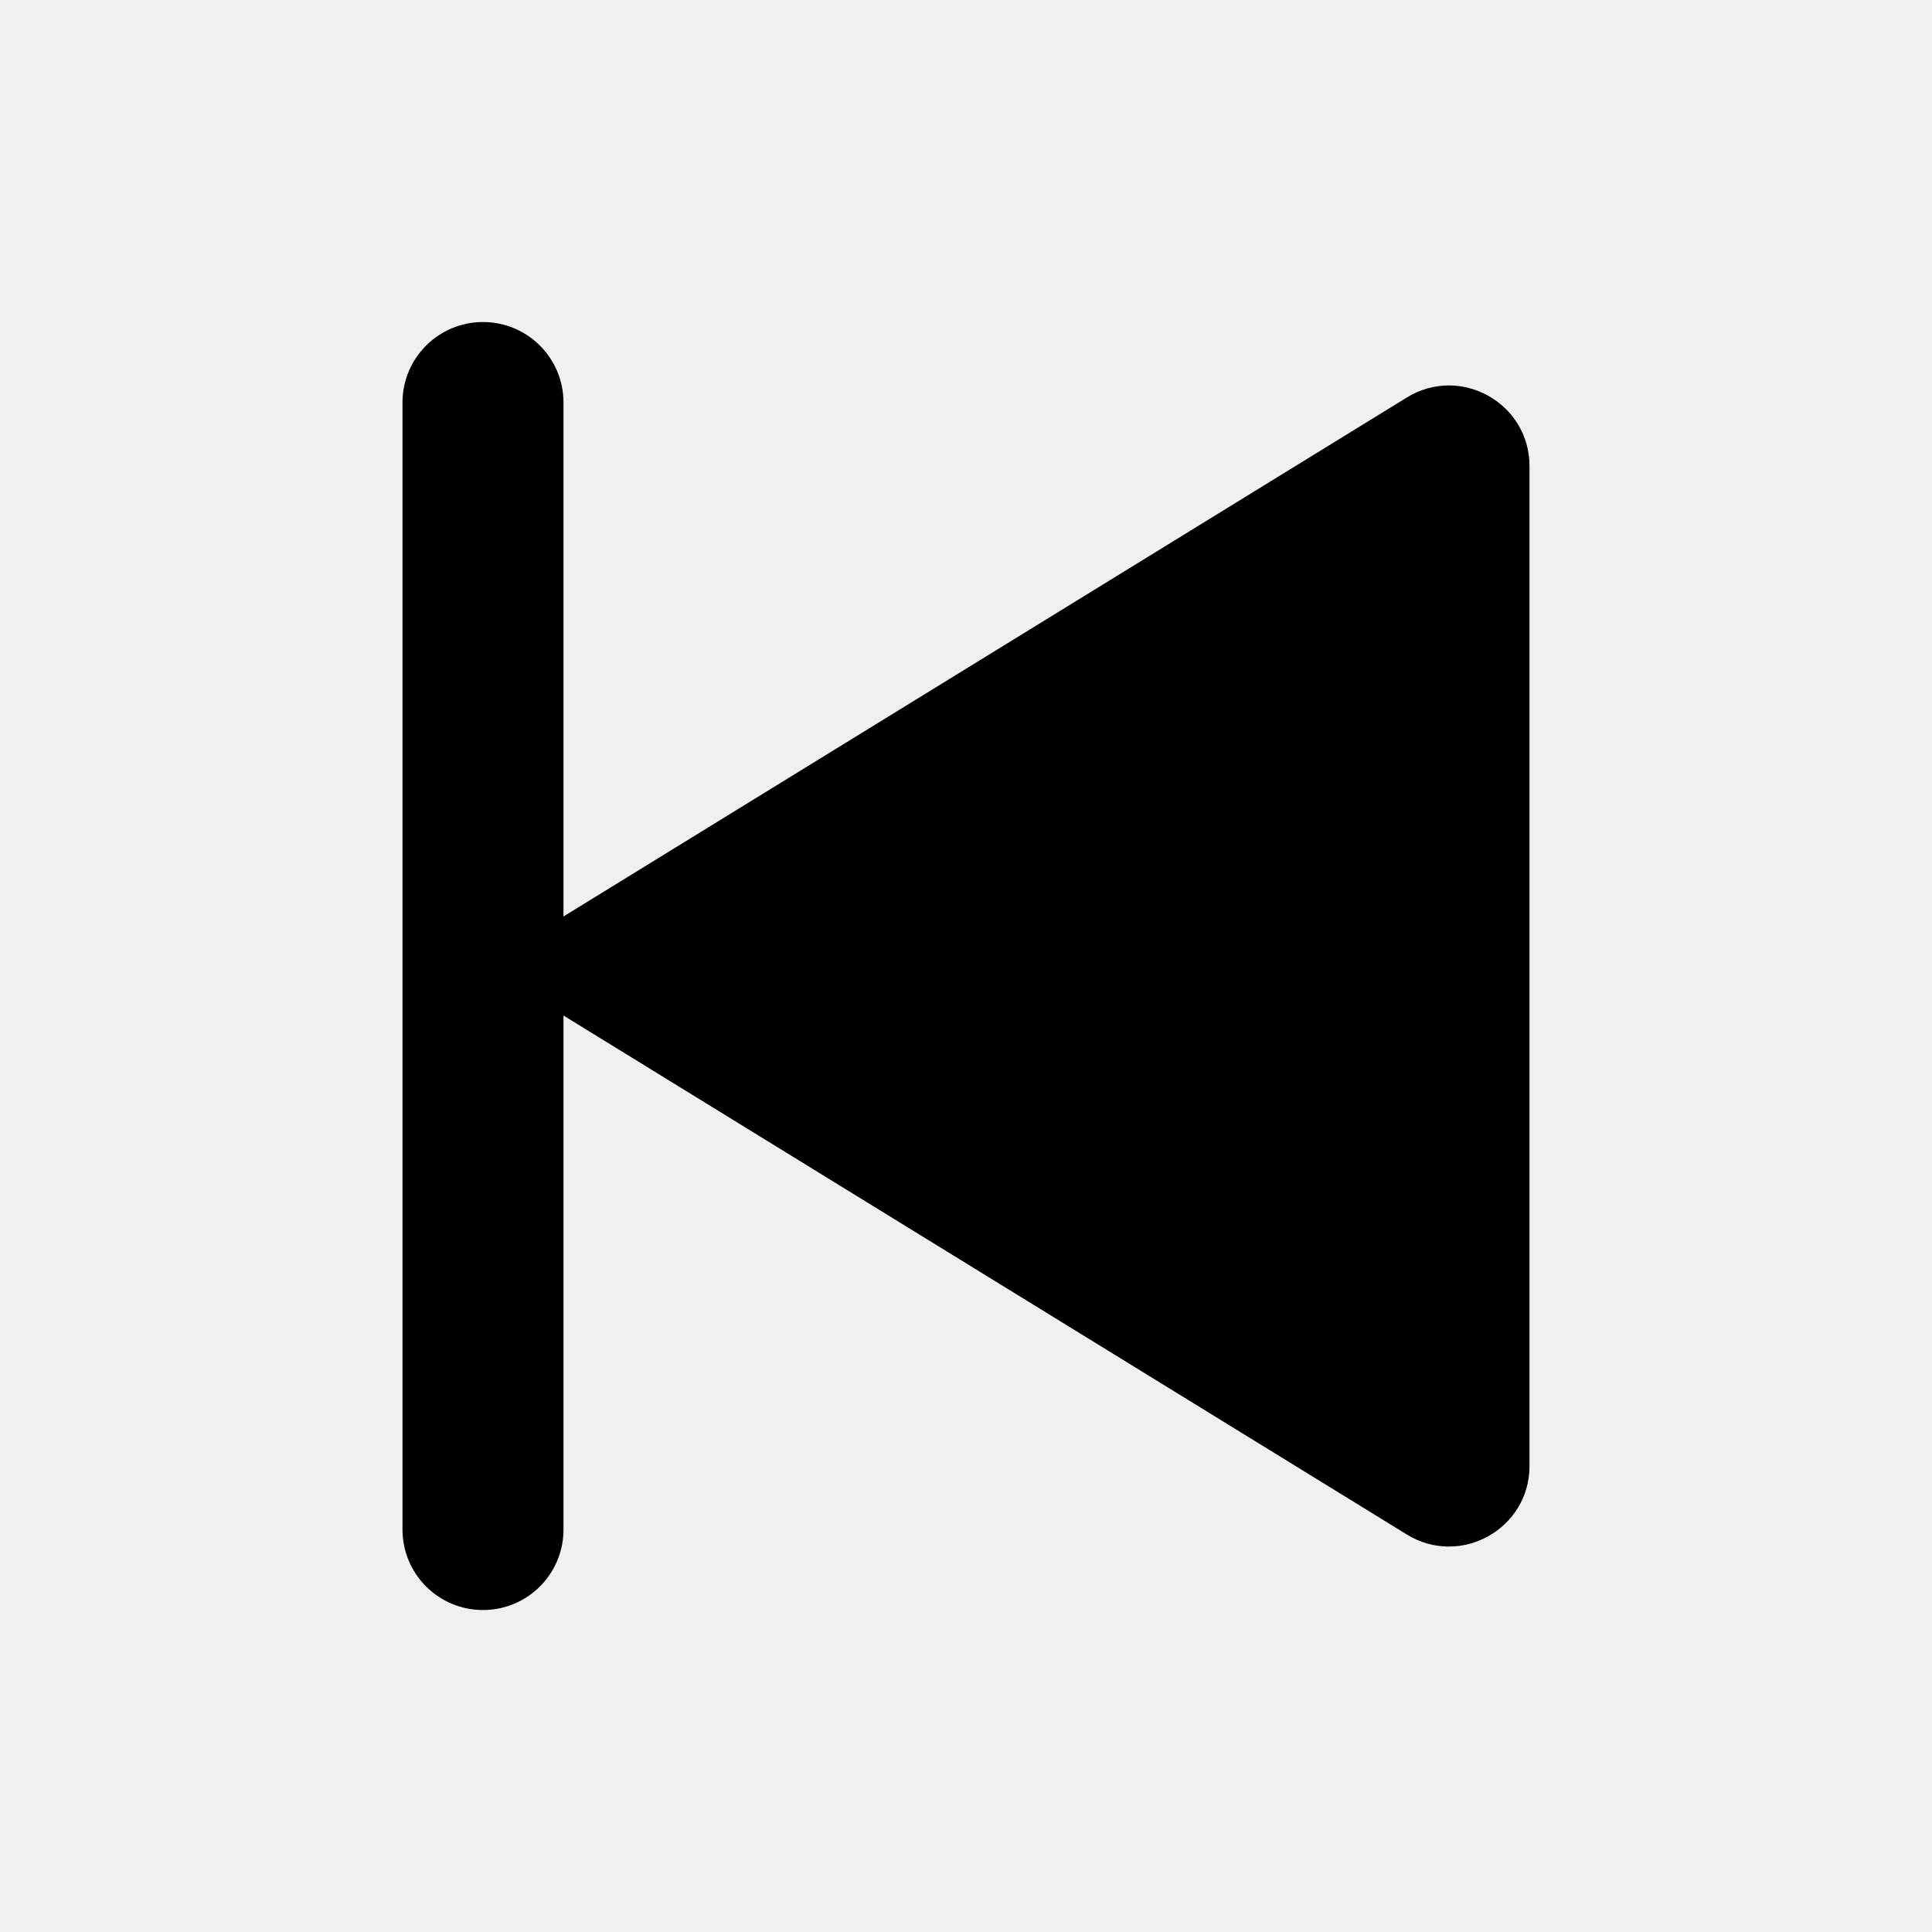
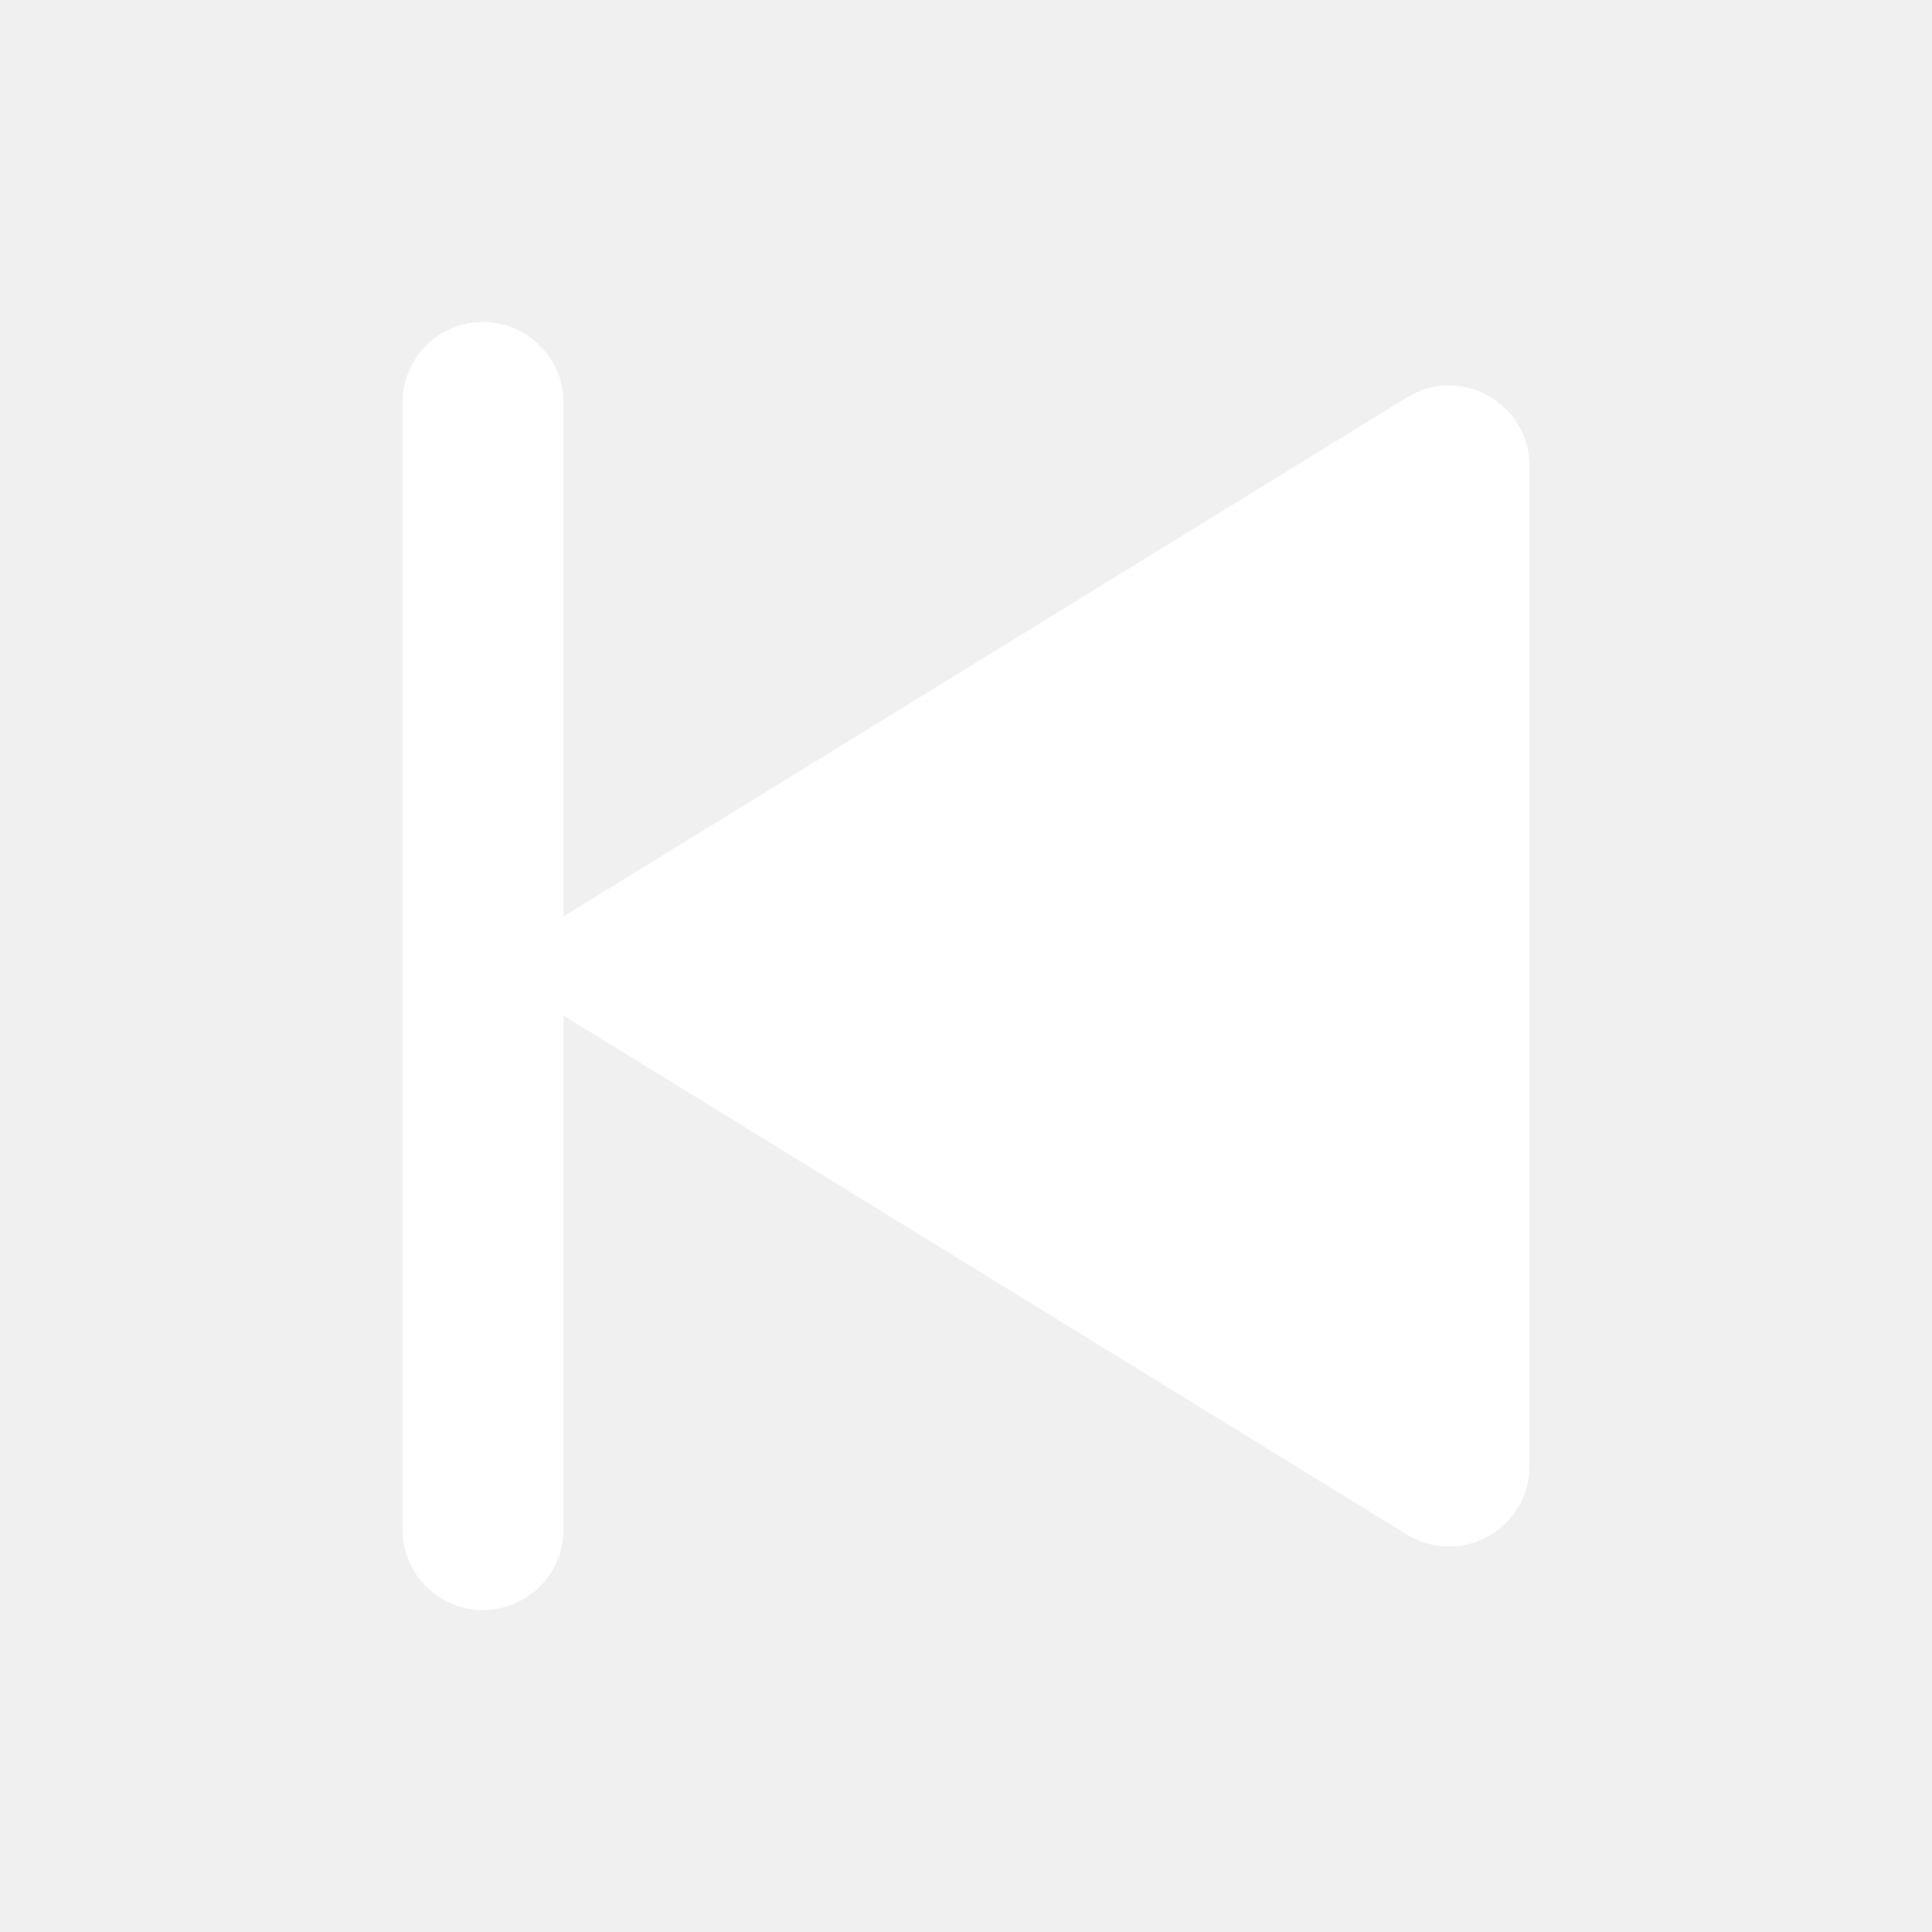
<svg xmlns="http://www.w3.org/2000/svg" width="24" height="24" viewBox="0 0 24 24" fill="none">
-   <path d="M17.476 19.062C18.142 19.472 19 18.993 19 18.211L19 5.79C19 5.007 18.142 4.528 17.476 4.938L6 12L17.476 19.062Z" fill="black" />
-   <rect x="7" y="20" width="2" height="16" rx="1" transform="rotate(180 7 20.0002)" fill="black" />
+   <path d="M17.476 19.062C18.142 19.472 19 18.993 19 18.211L19 5.79C19 5.007 18.142 4.528 17.476 4.938L6 12L17.476 19.062Z" fill="white" />
+   <rect x="7" y="20" width="2" height="16" rx="1" transform="rotate(180 7 20.0002)" fill="white" />
</svg>
